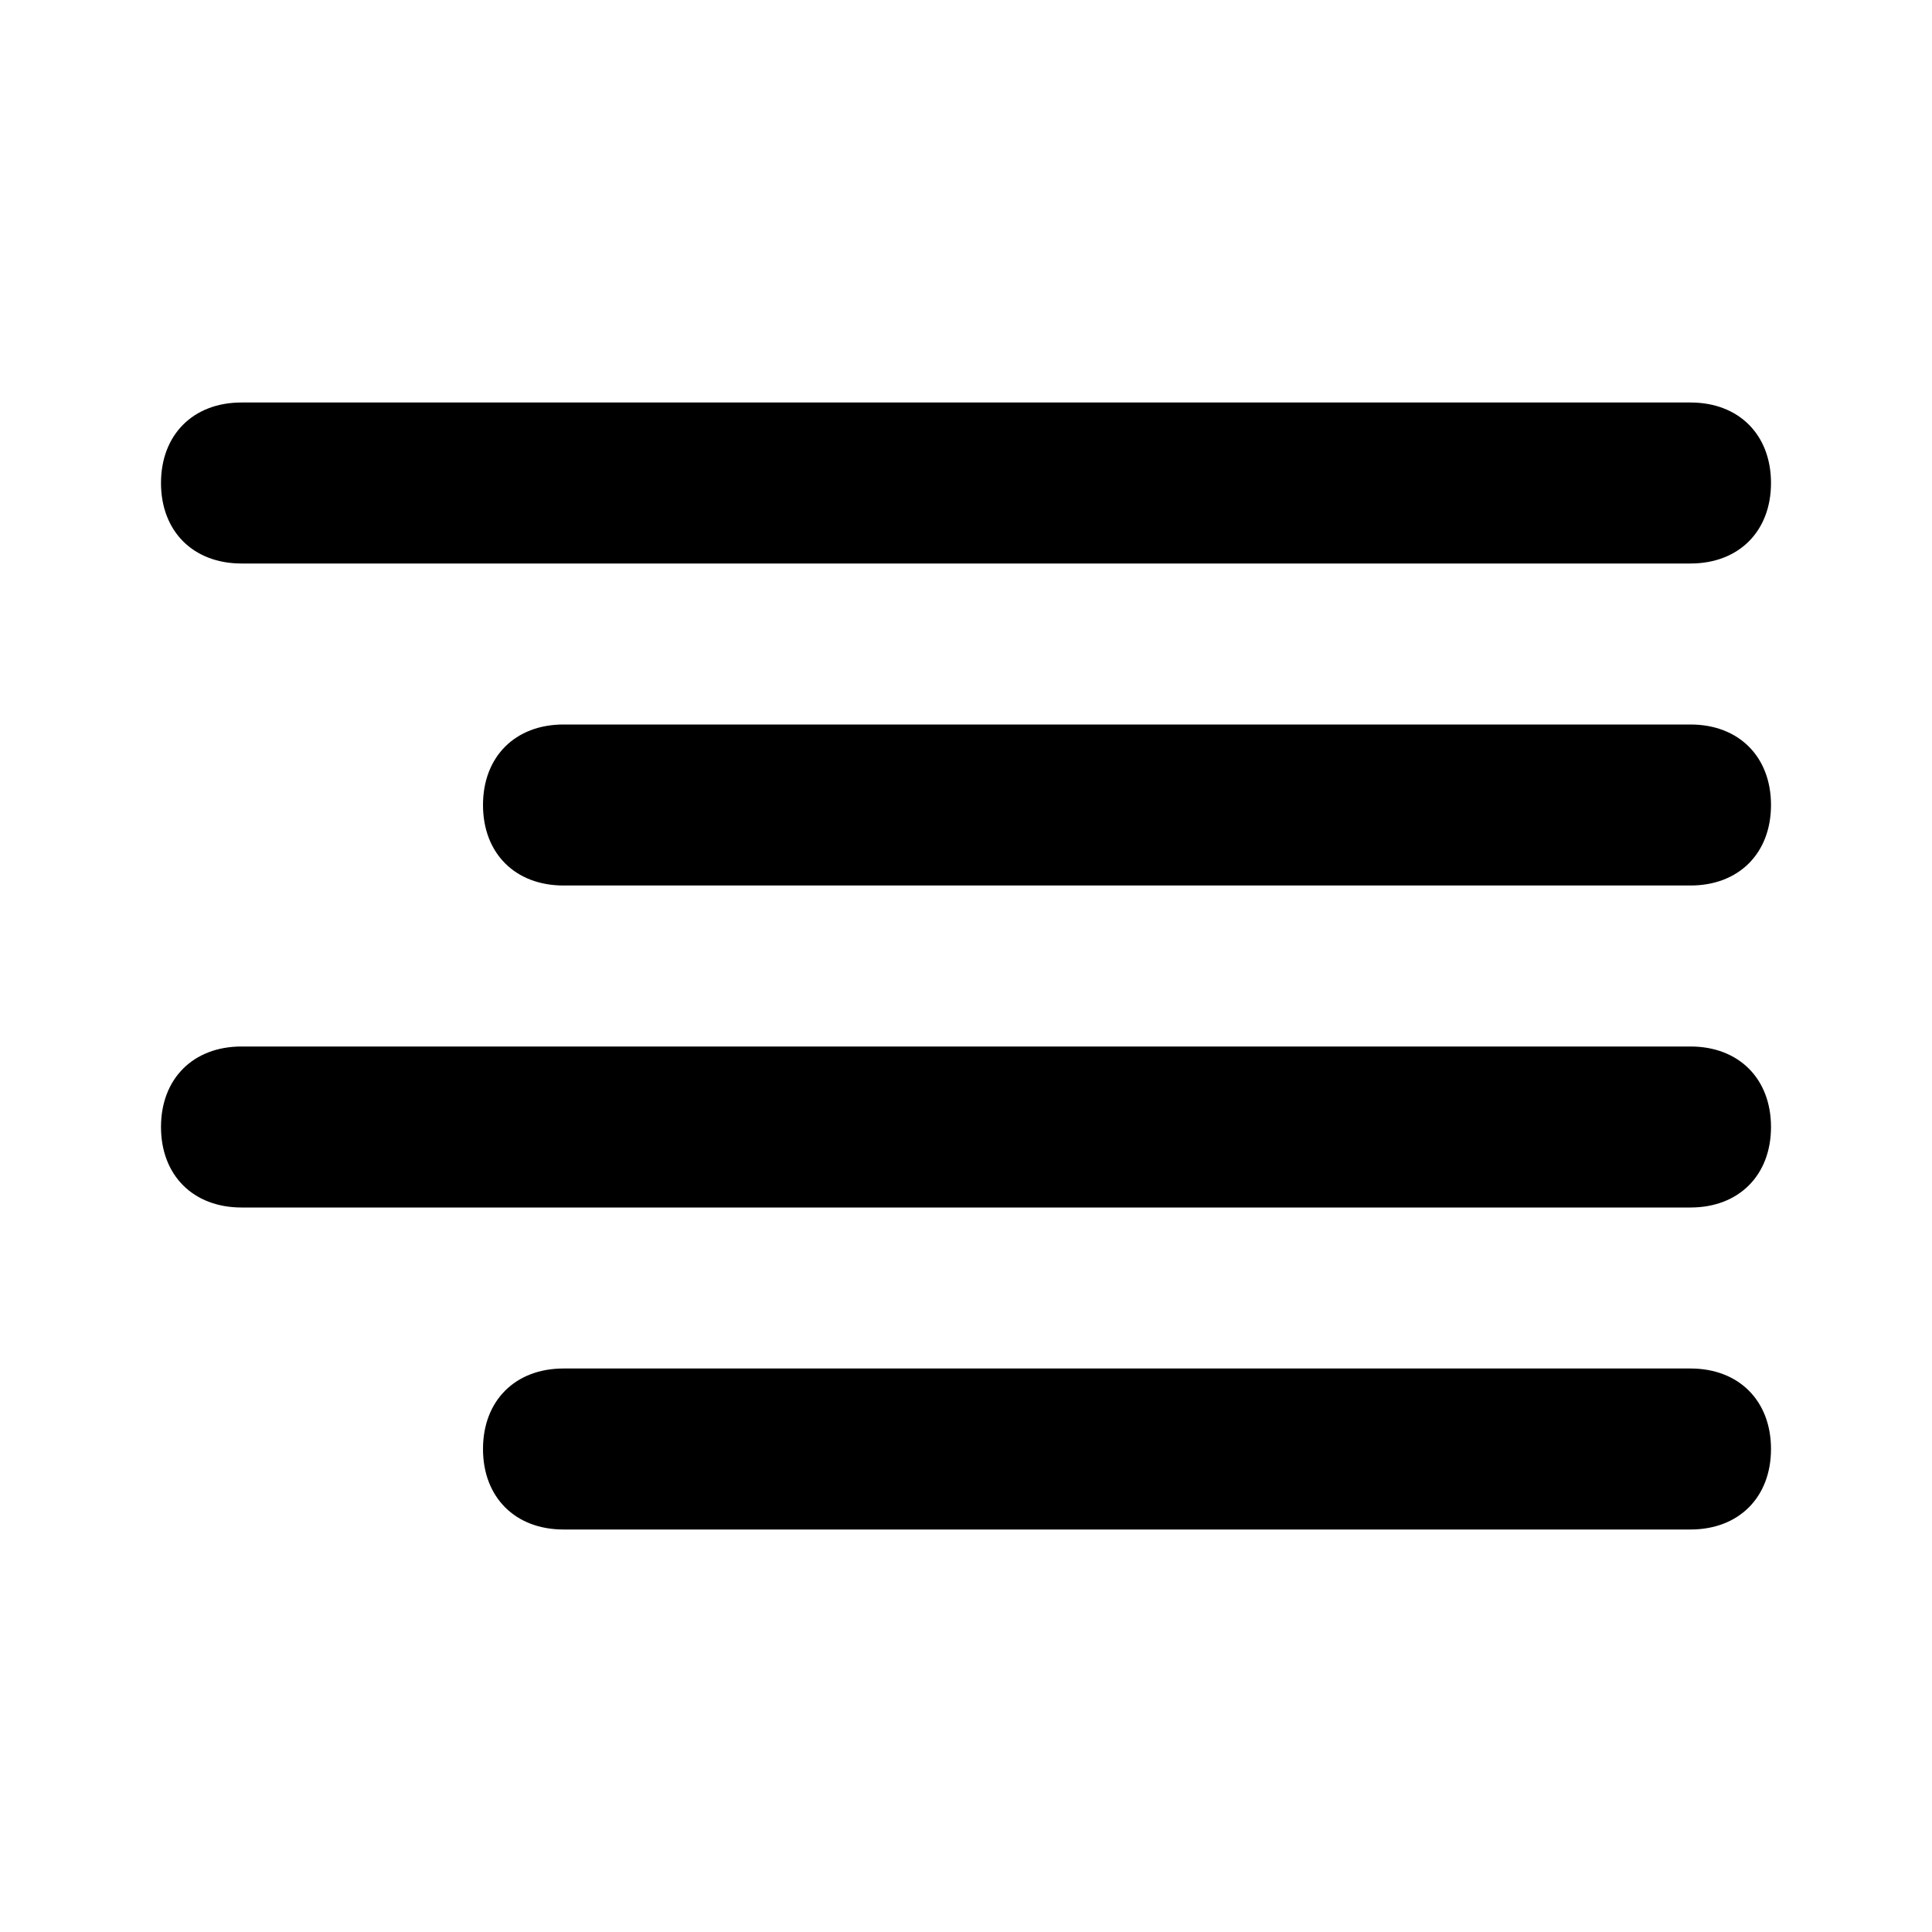
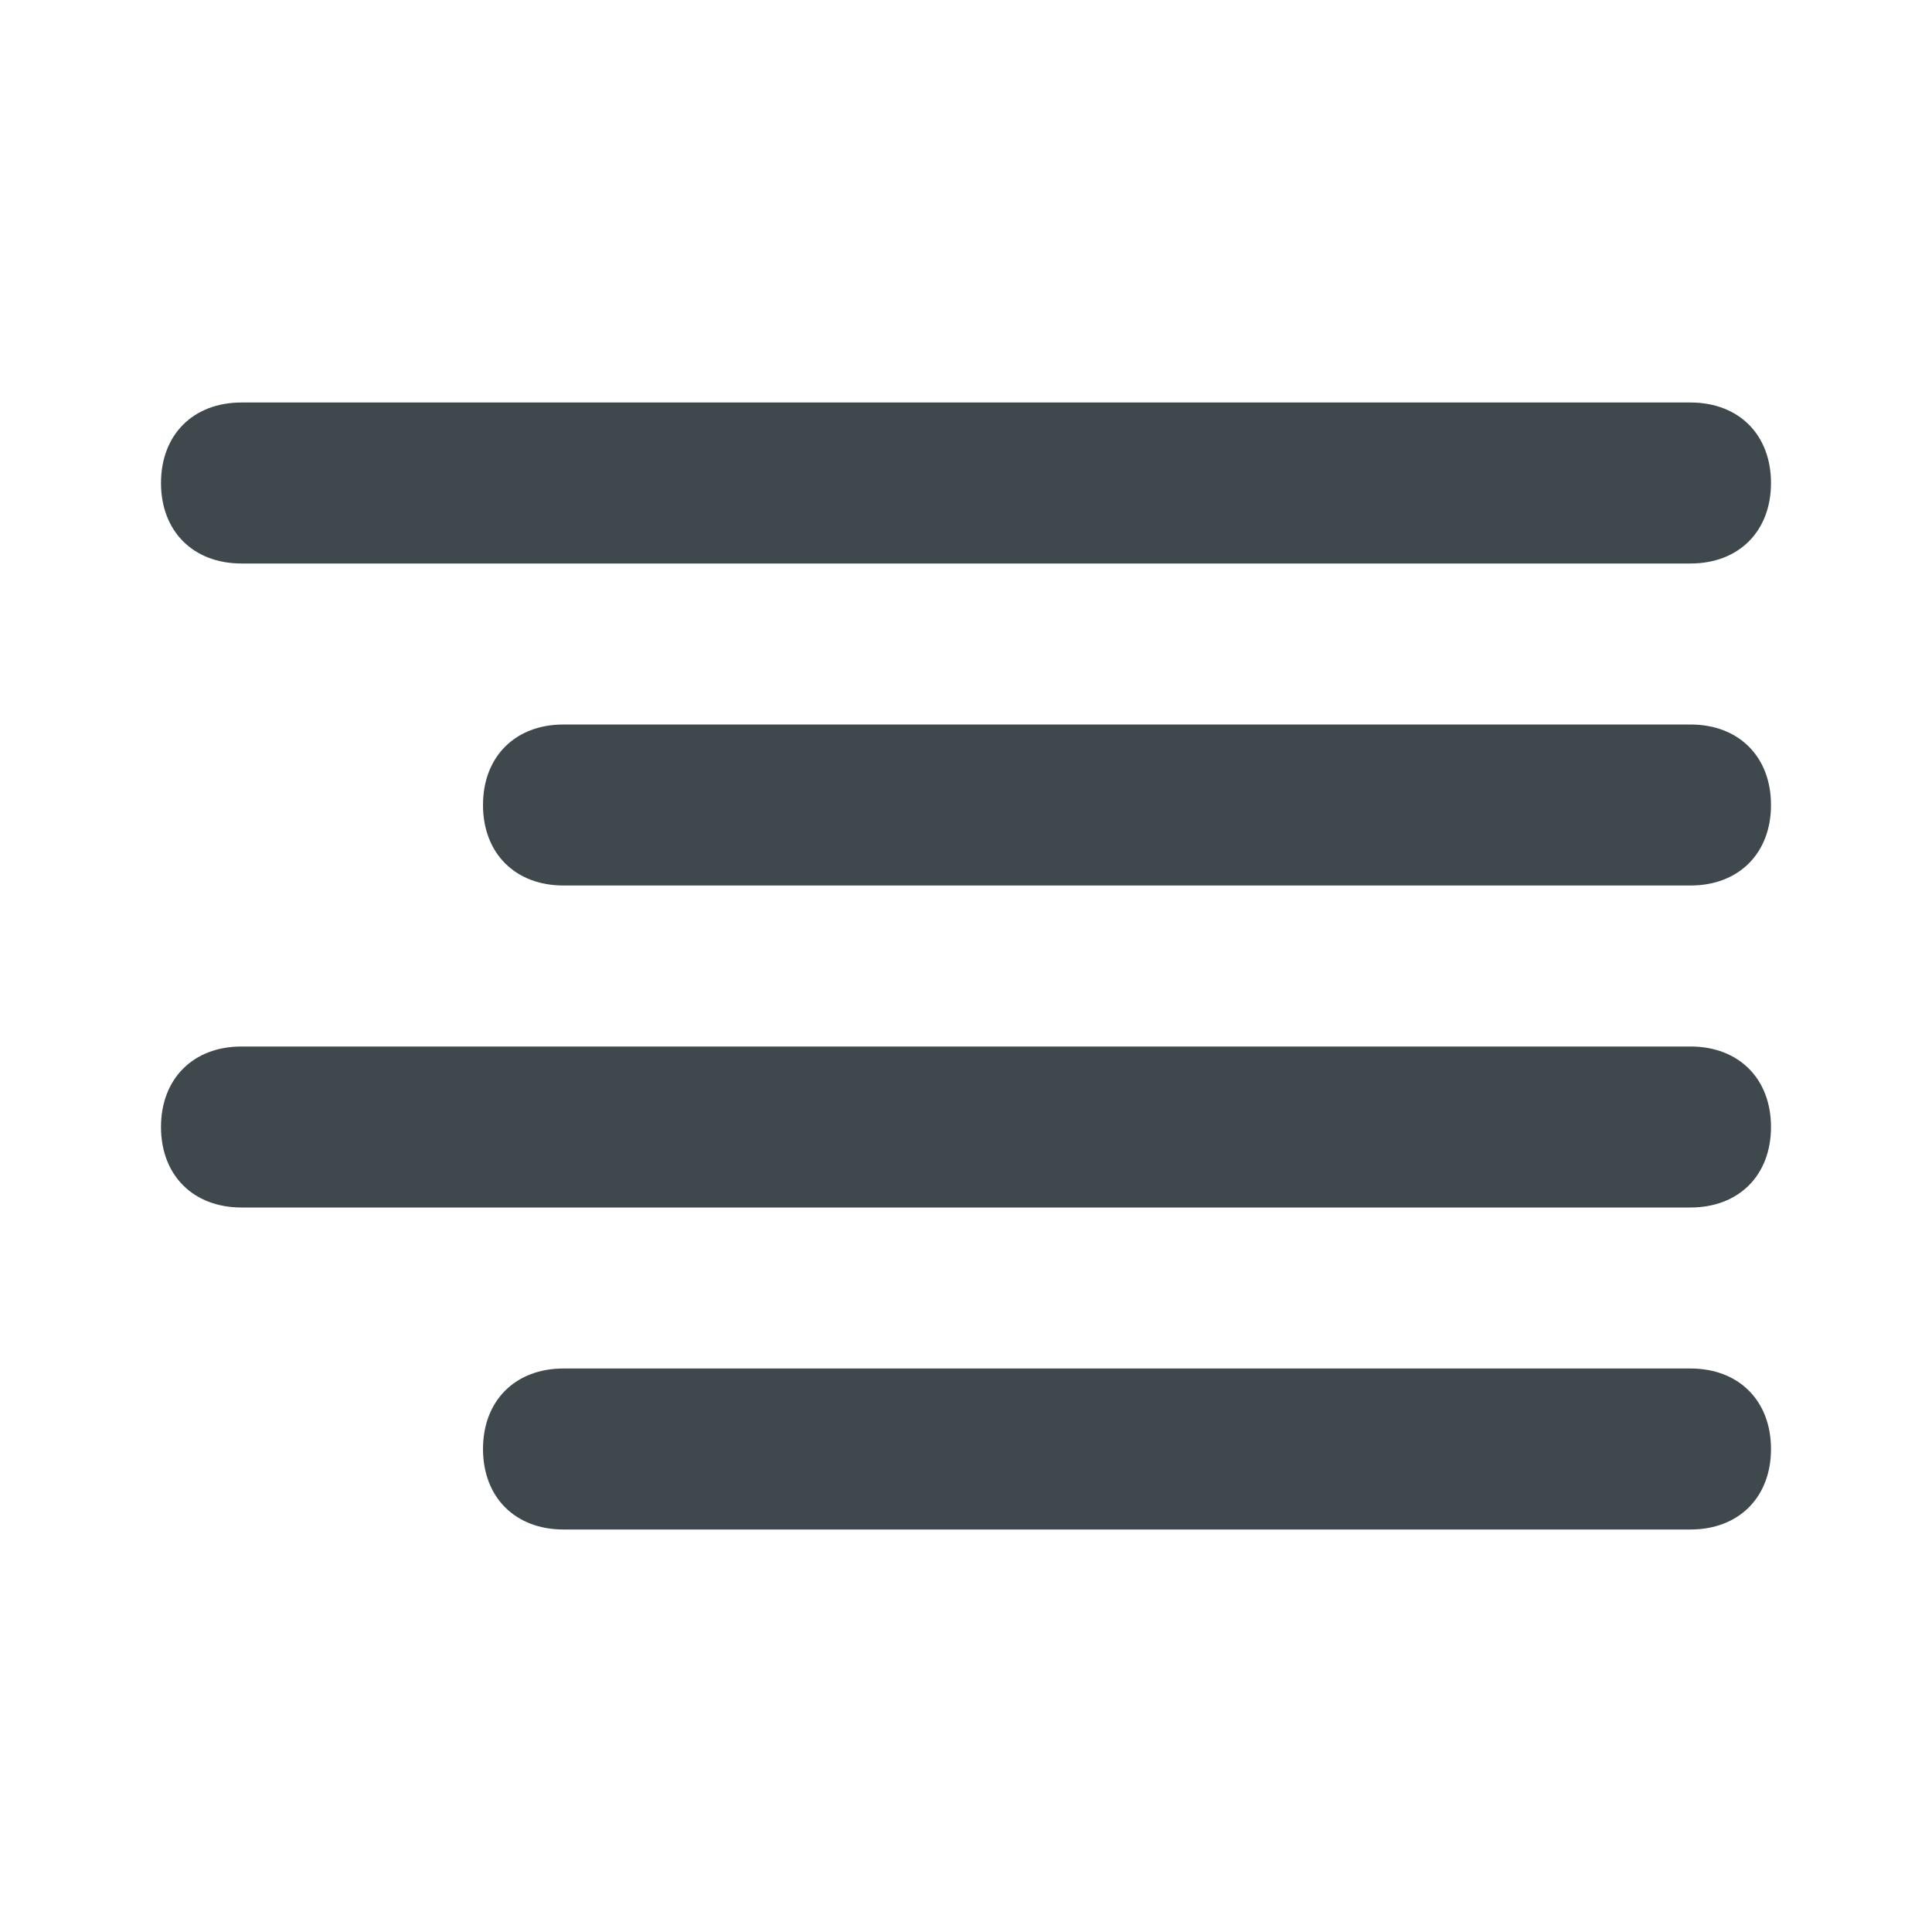
<svg xmlns="http://www.w3.org/2000/svg" enable-background="new 0 0 24 24" viewBox="0 0 24 24" version="1.1" id="svg4">
  <defs id="defs8" />
-   <path fill="#6563ff" d="M3,7h18c0.6,0,1-0.4,1-1s-0.4-1-1-1H3C2.4,5,2,5.4,2,6S2.4,7,3,7z M21,9H7c-0.6,0-1,0.4-1,1s0.4,1,1,1h14c0.6,0,1-0.4,1-1S21.6,9,21,9z M21,13H3c-0.6,0-1,0.4-1,1s0.4,1,1,1h18c0.6,0,1-0.4,1-1S21.6,13,21,13z M21,17H7c-0.6,0-1,0.4-1,1s0.4,1,1,1h14c0.6,0,1-0.4,1-1S21.6,17,21,17z" id="path2" style="fill:#000000;fill-opacity:1" />
+   <path fill="#6563ff" d="M3,7h18c0.6,0,1-0.4,1-1s-0.4-1-1-1H3C2.4,5,2,5.4,2,6S2.4,7,3,7z M21,9H7c-0.6,0-1,0.4-1,1s0.4,1,1,1h14c0.6,0,1-0.4,1-1S21.6,9,21,9z M21,13H3c-0.6,0-1,0.4-1,1s0.4,1,1,1h18c0.6,0,1-0.4,1-1S21.6,13,21,13z M21,17H7c-0.6,0-1,0.4-1,1s0.4,1,1,1h14c0.6,0,1-0.4,1-1S21.6,17,21,17z" id="path2" style="fill:#3F494D;fill-opacity:1" />
</svg>
